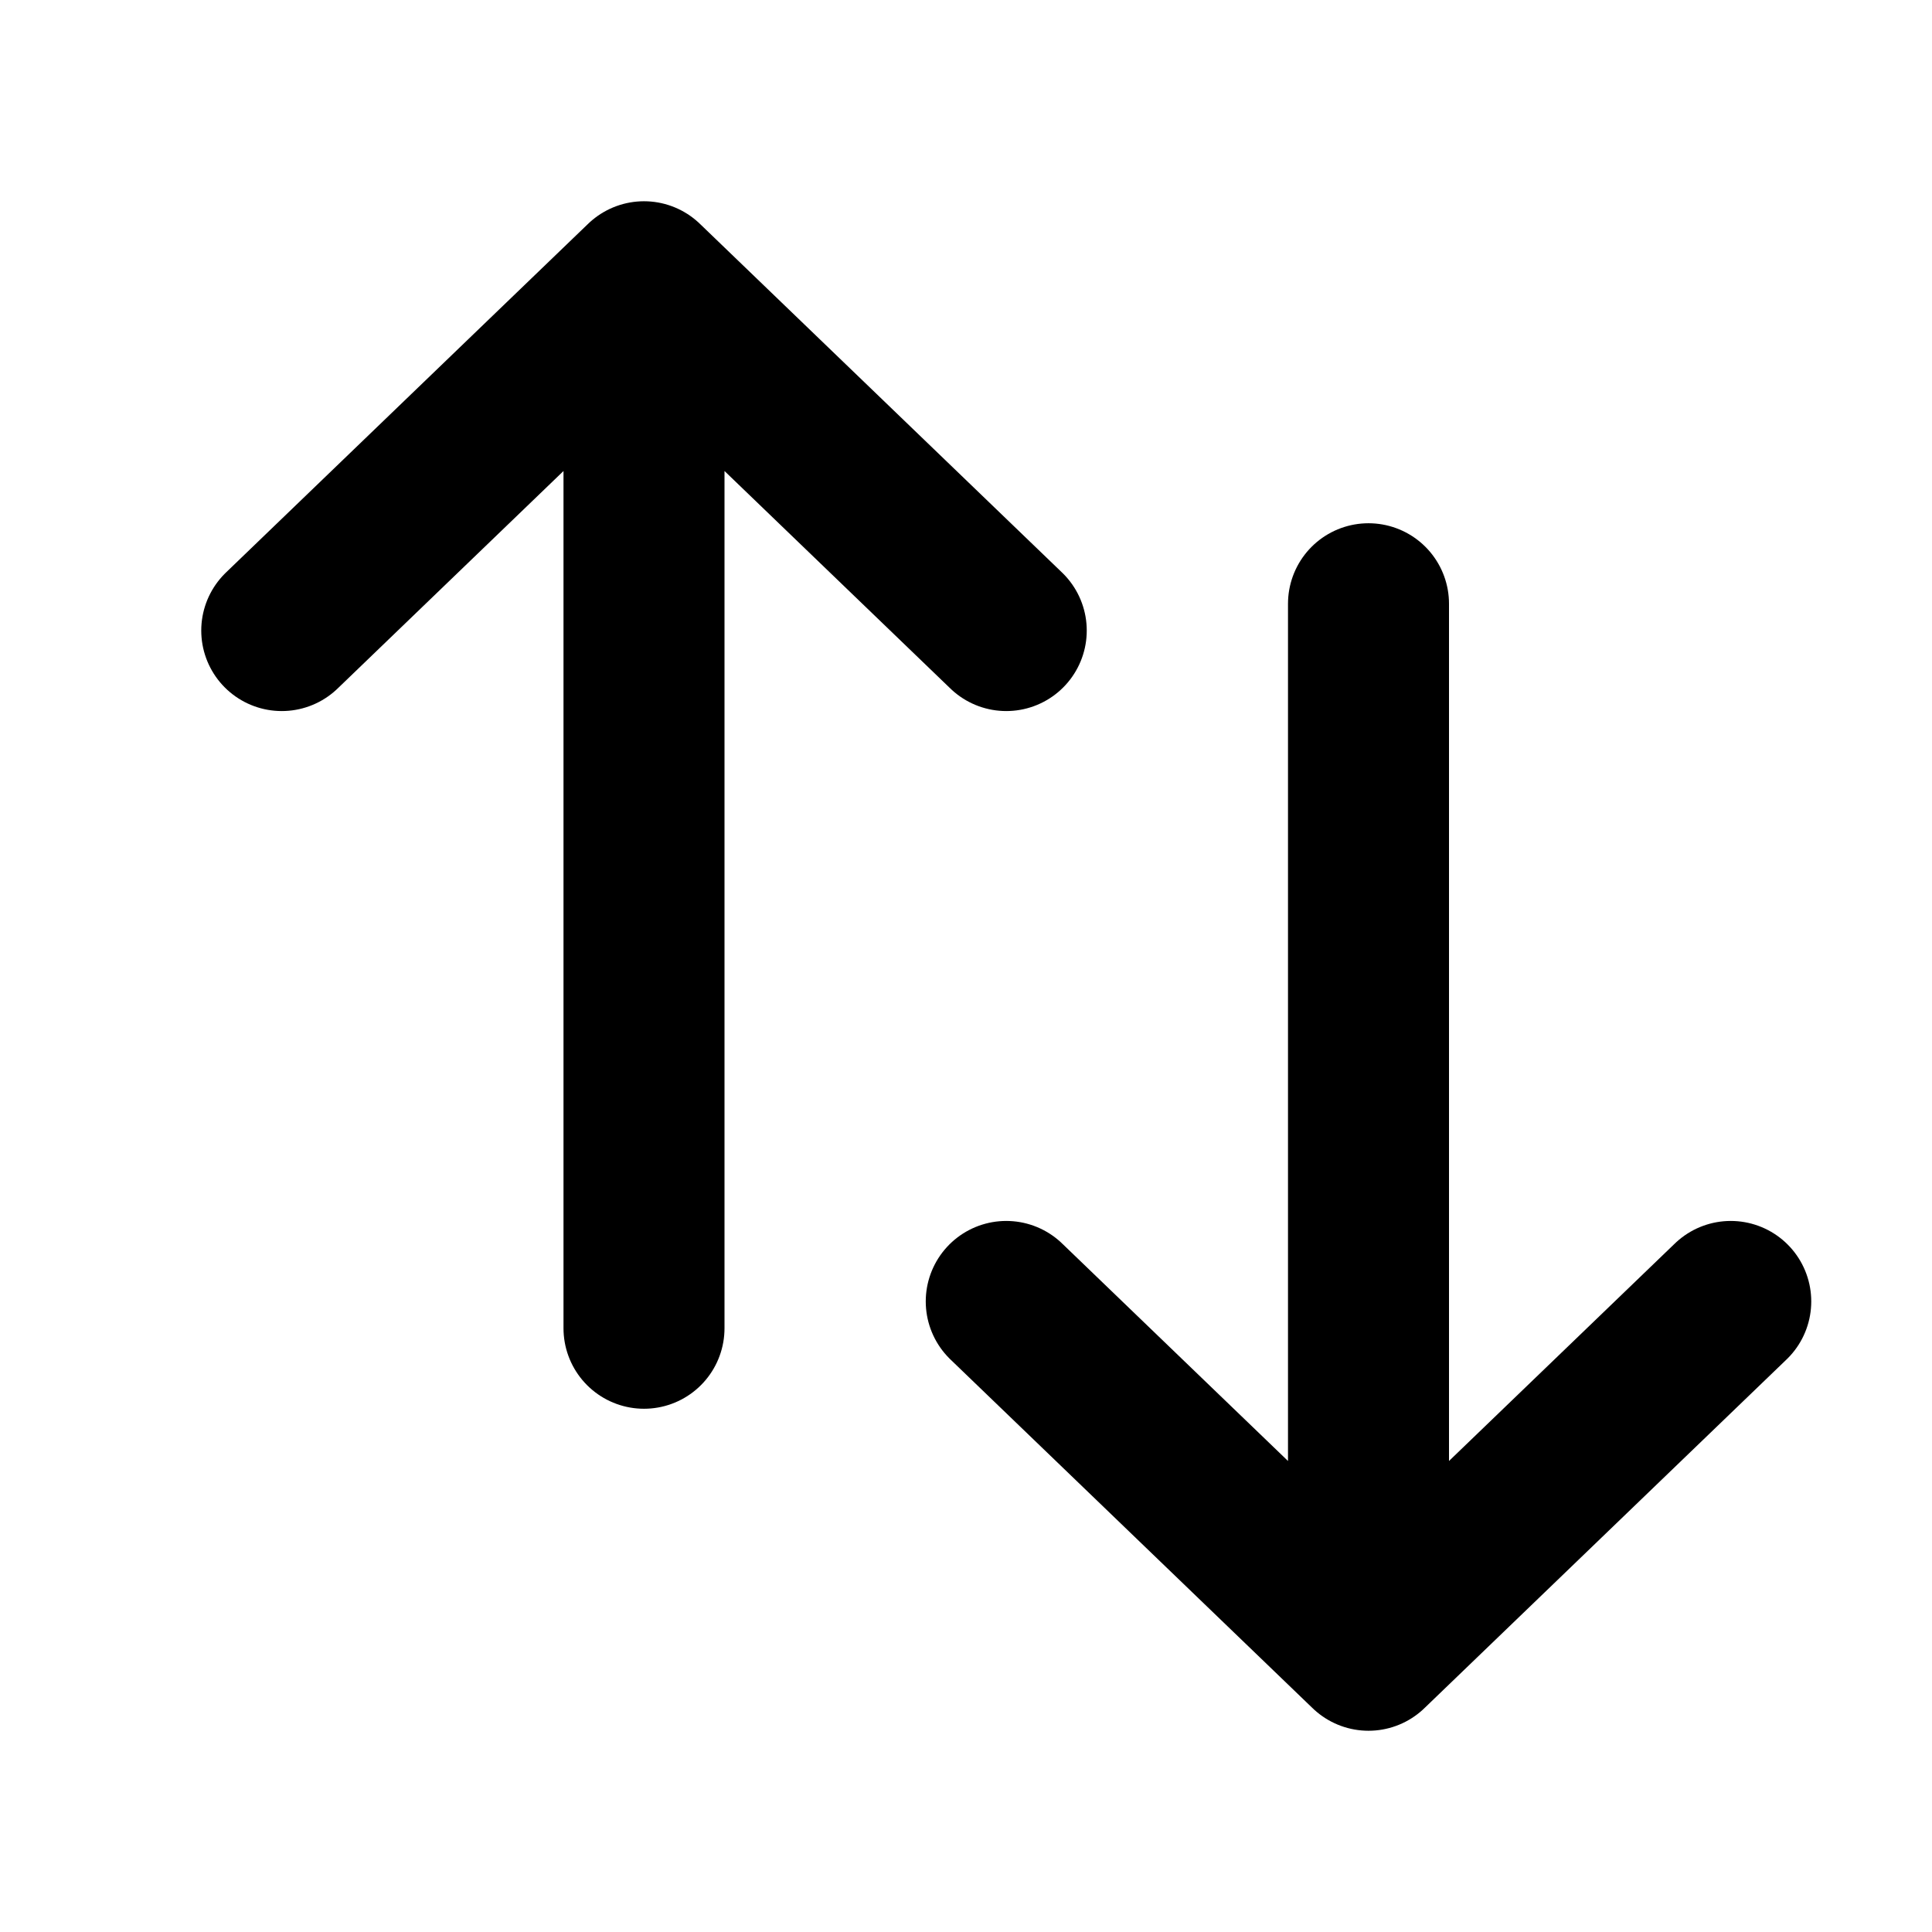
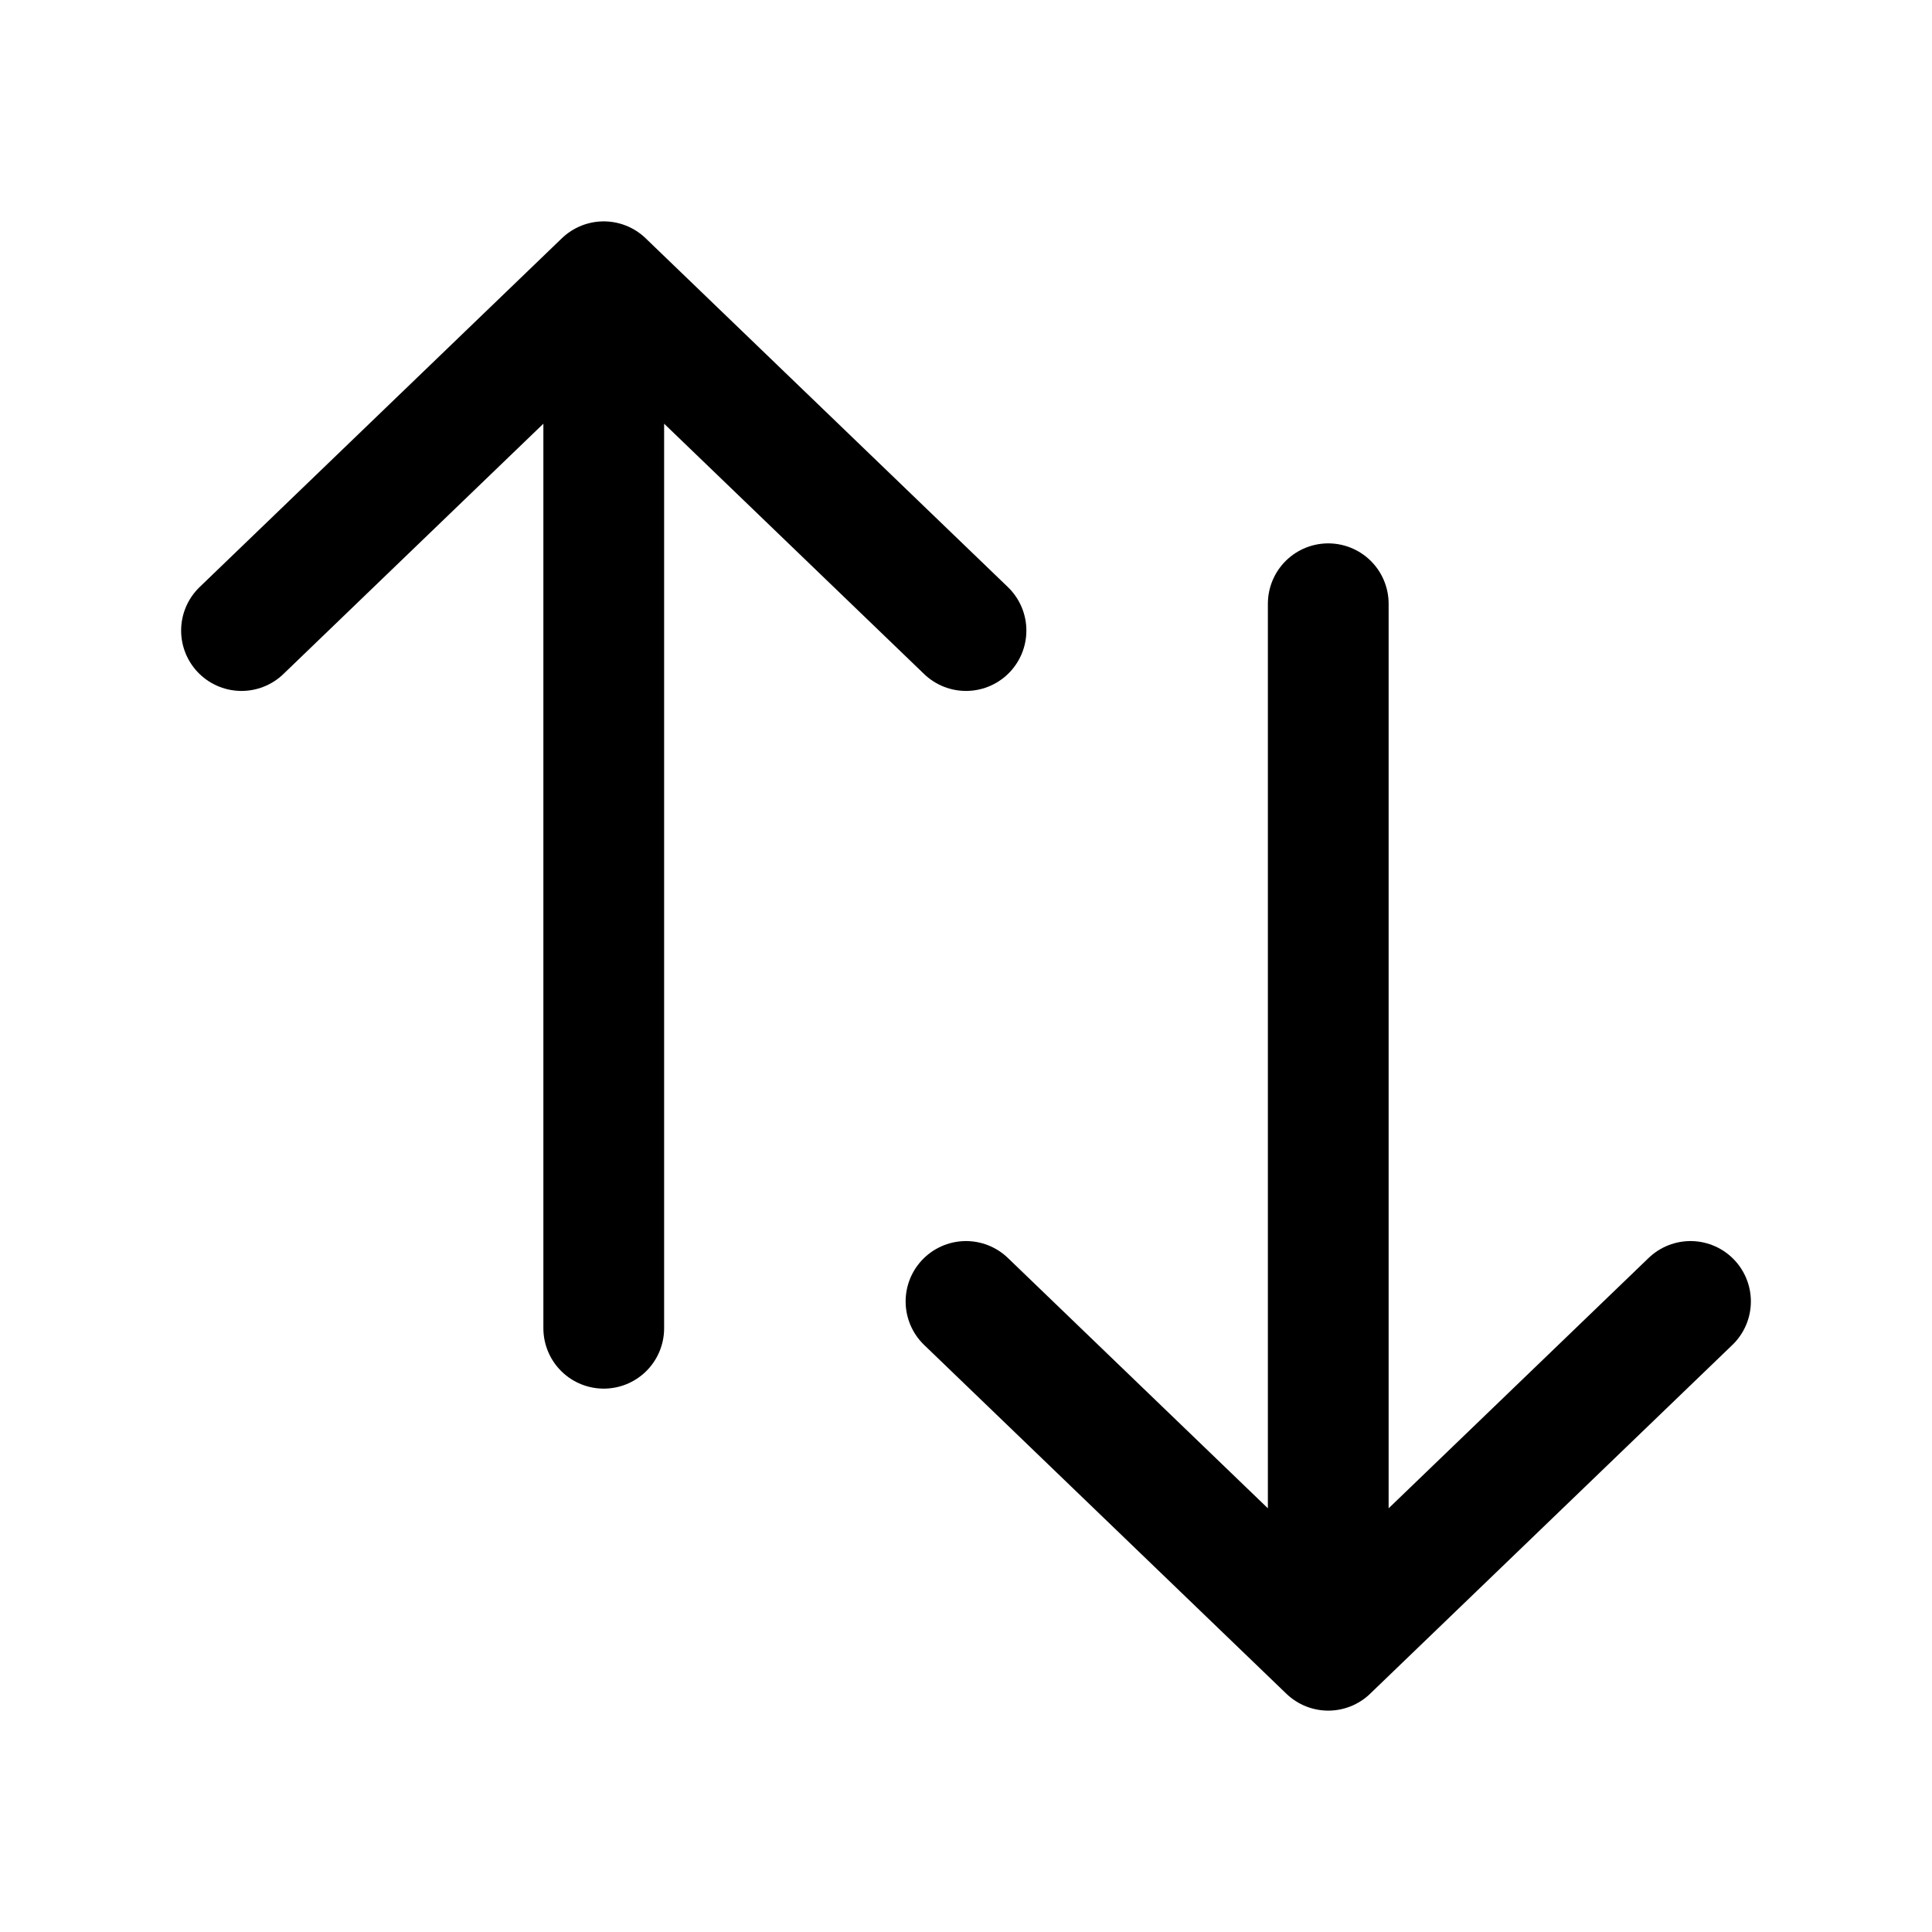
<svg xmlns="http://www.w3.org/2000/svg" width="24" height="24">
-   <path fill="none" stroke="currentColor" stroke-linecap="round" stroke-linejoin="round" stroke-width="2" d="M8 3.5v13m0-13L3.5 7.833M8 3.5l4.5 4.333M17 20.5v-13m0 13 4.5-4.333M17 20.5l-4.5-4.333" />
+   <path fill="none" stroke="currentColor" stroke-linecap="round" stroke-linejoin="round" stroke-width="1.5" d="M7.5 3.5v13m0-13L3 7.833M7.5 3.5 12 7.833M16.5 20.5v-13m0 13 4.5-4.333M16.5 20.5 12 16.167" />
</svg>
